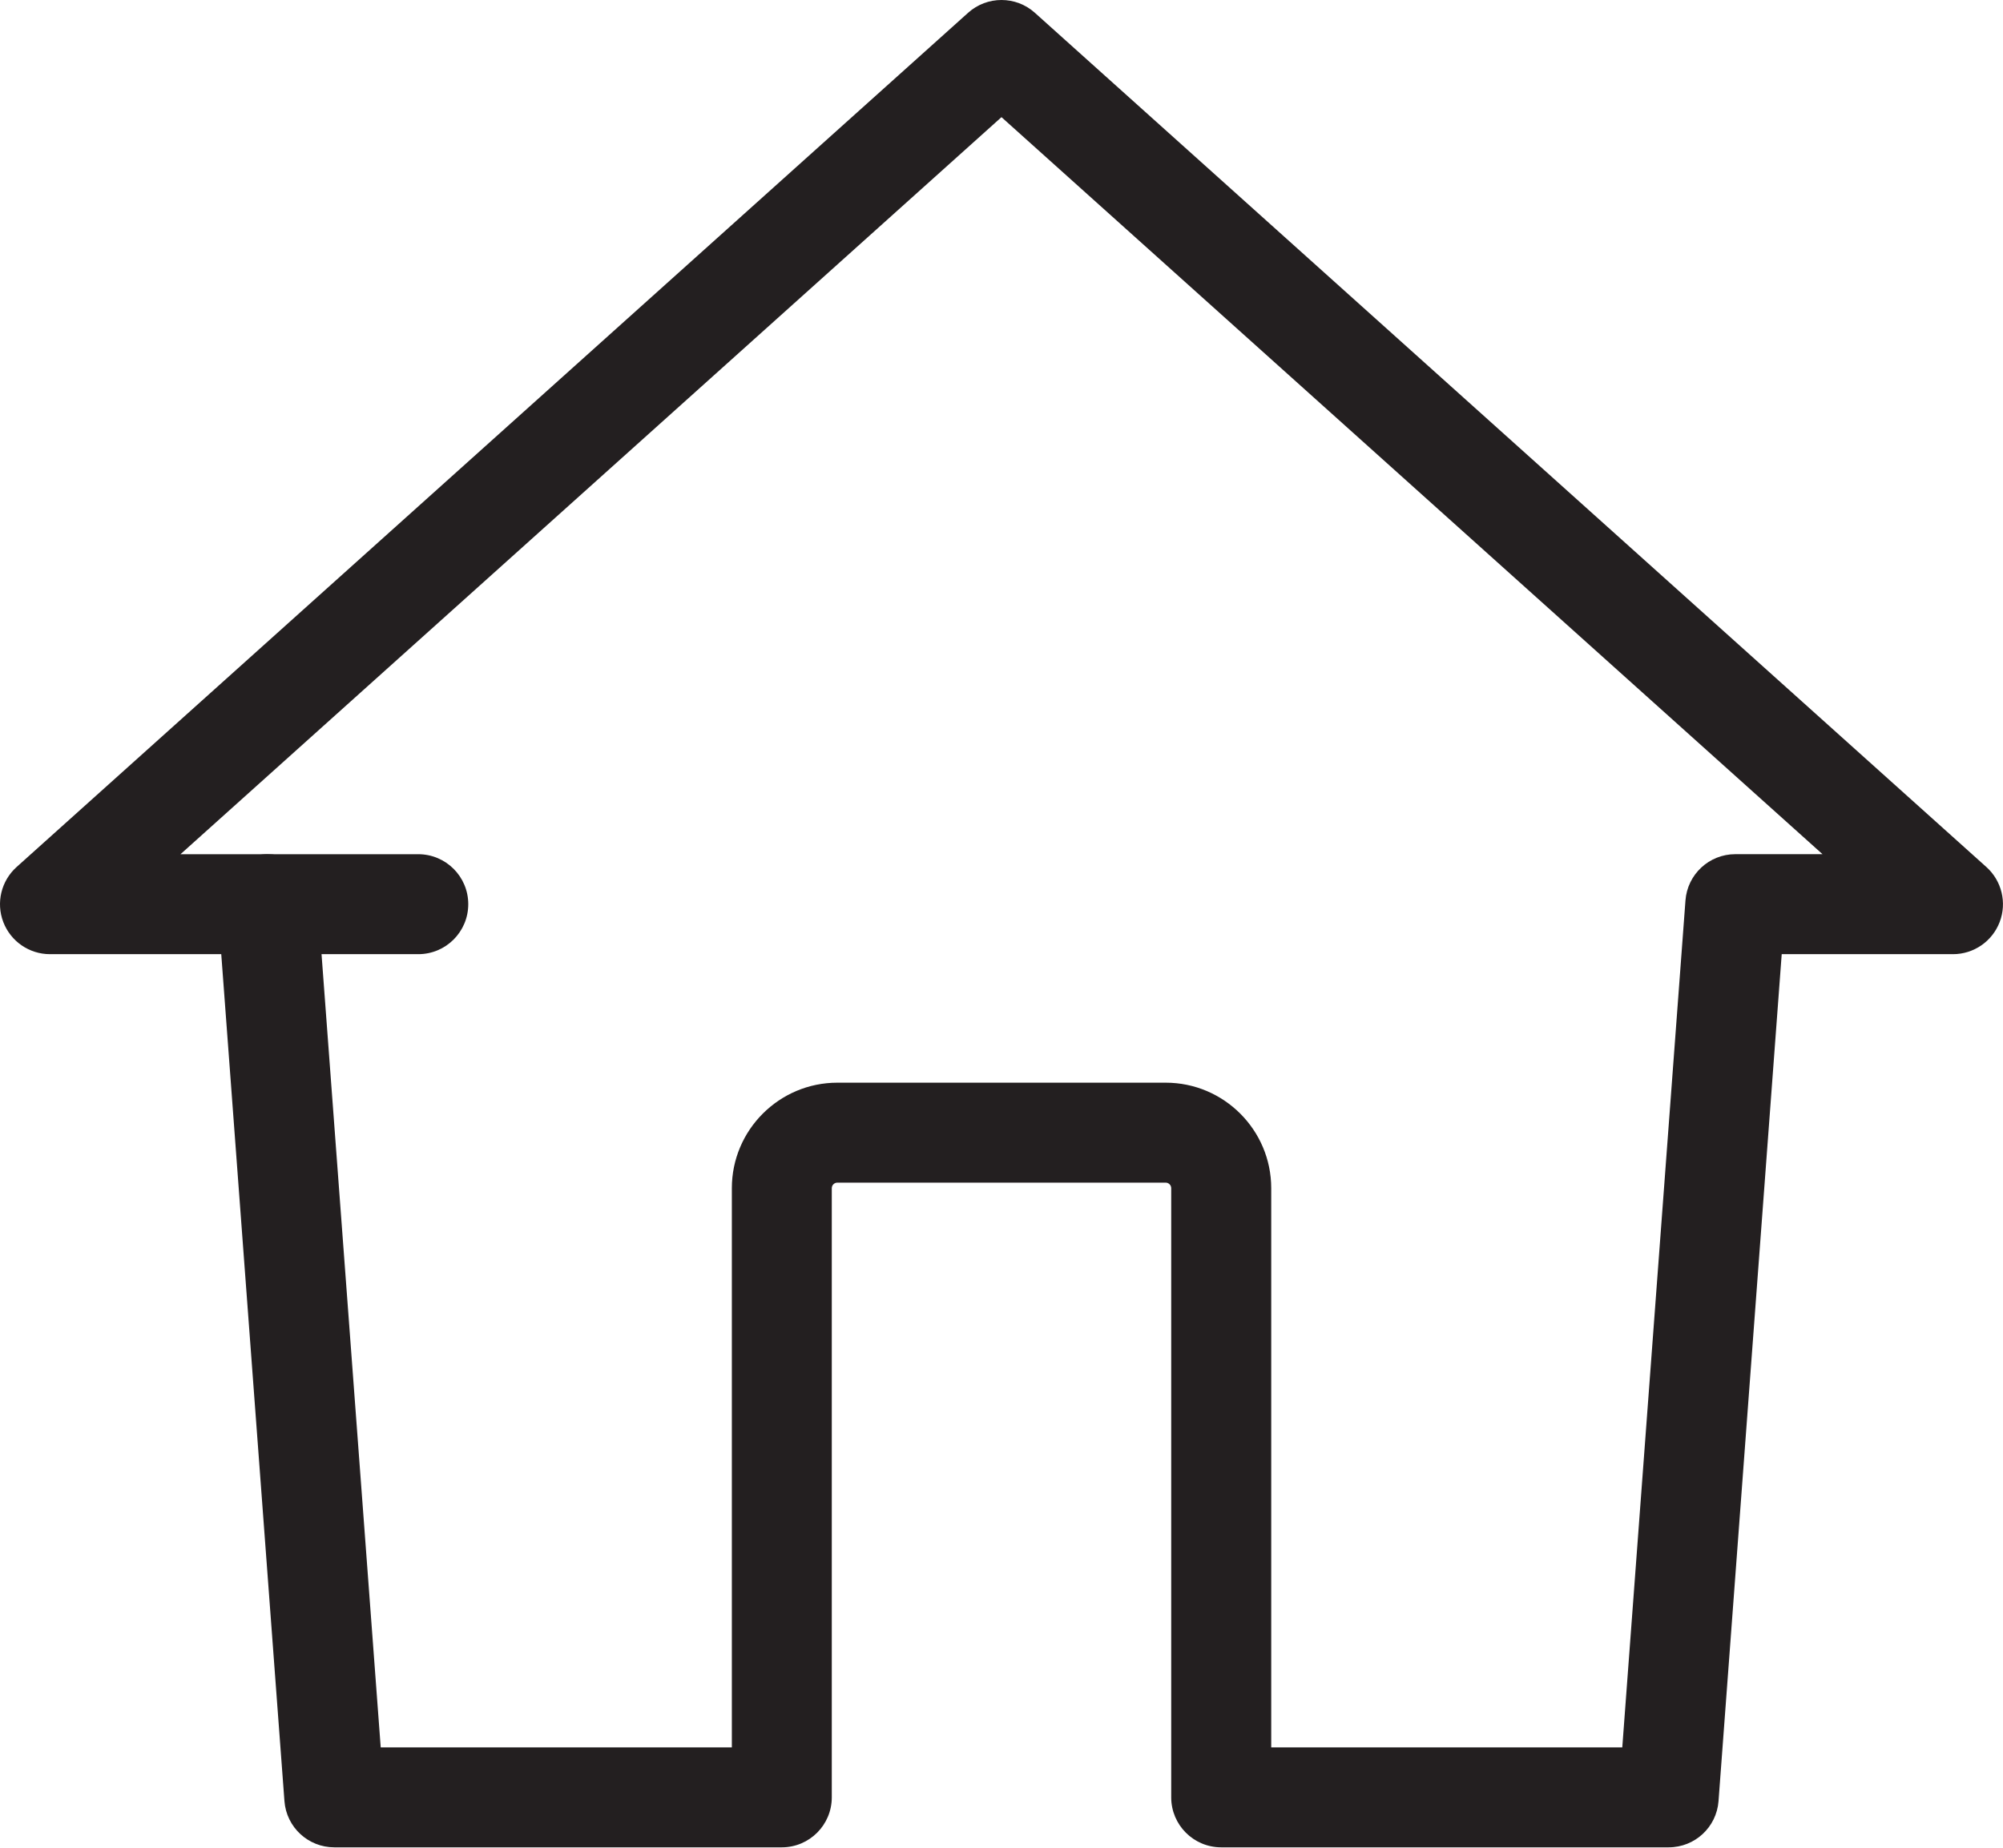
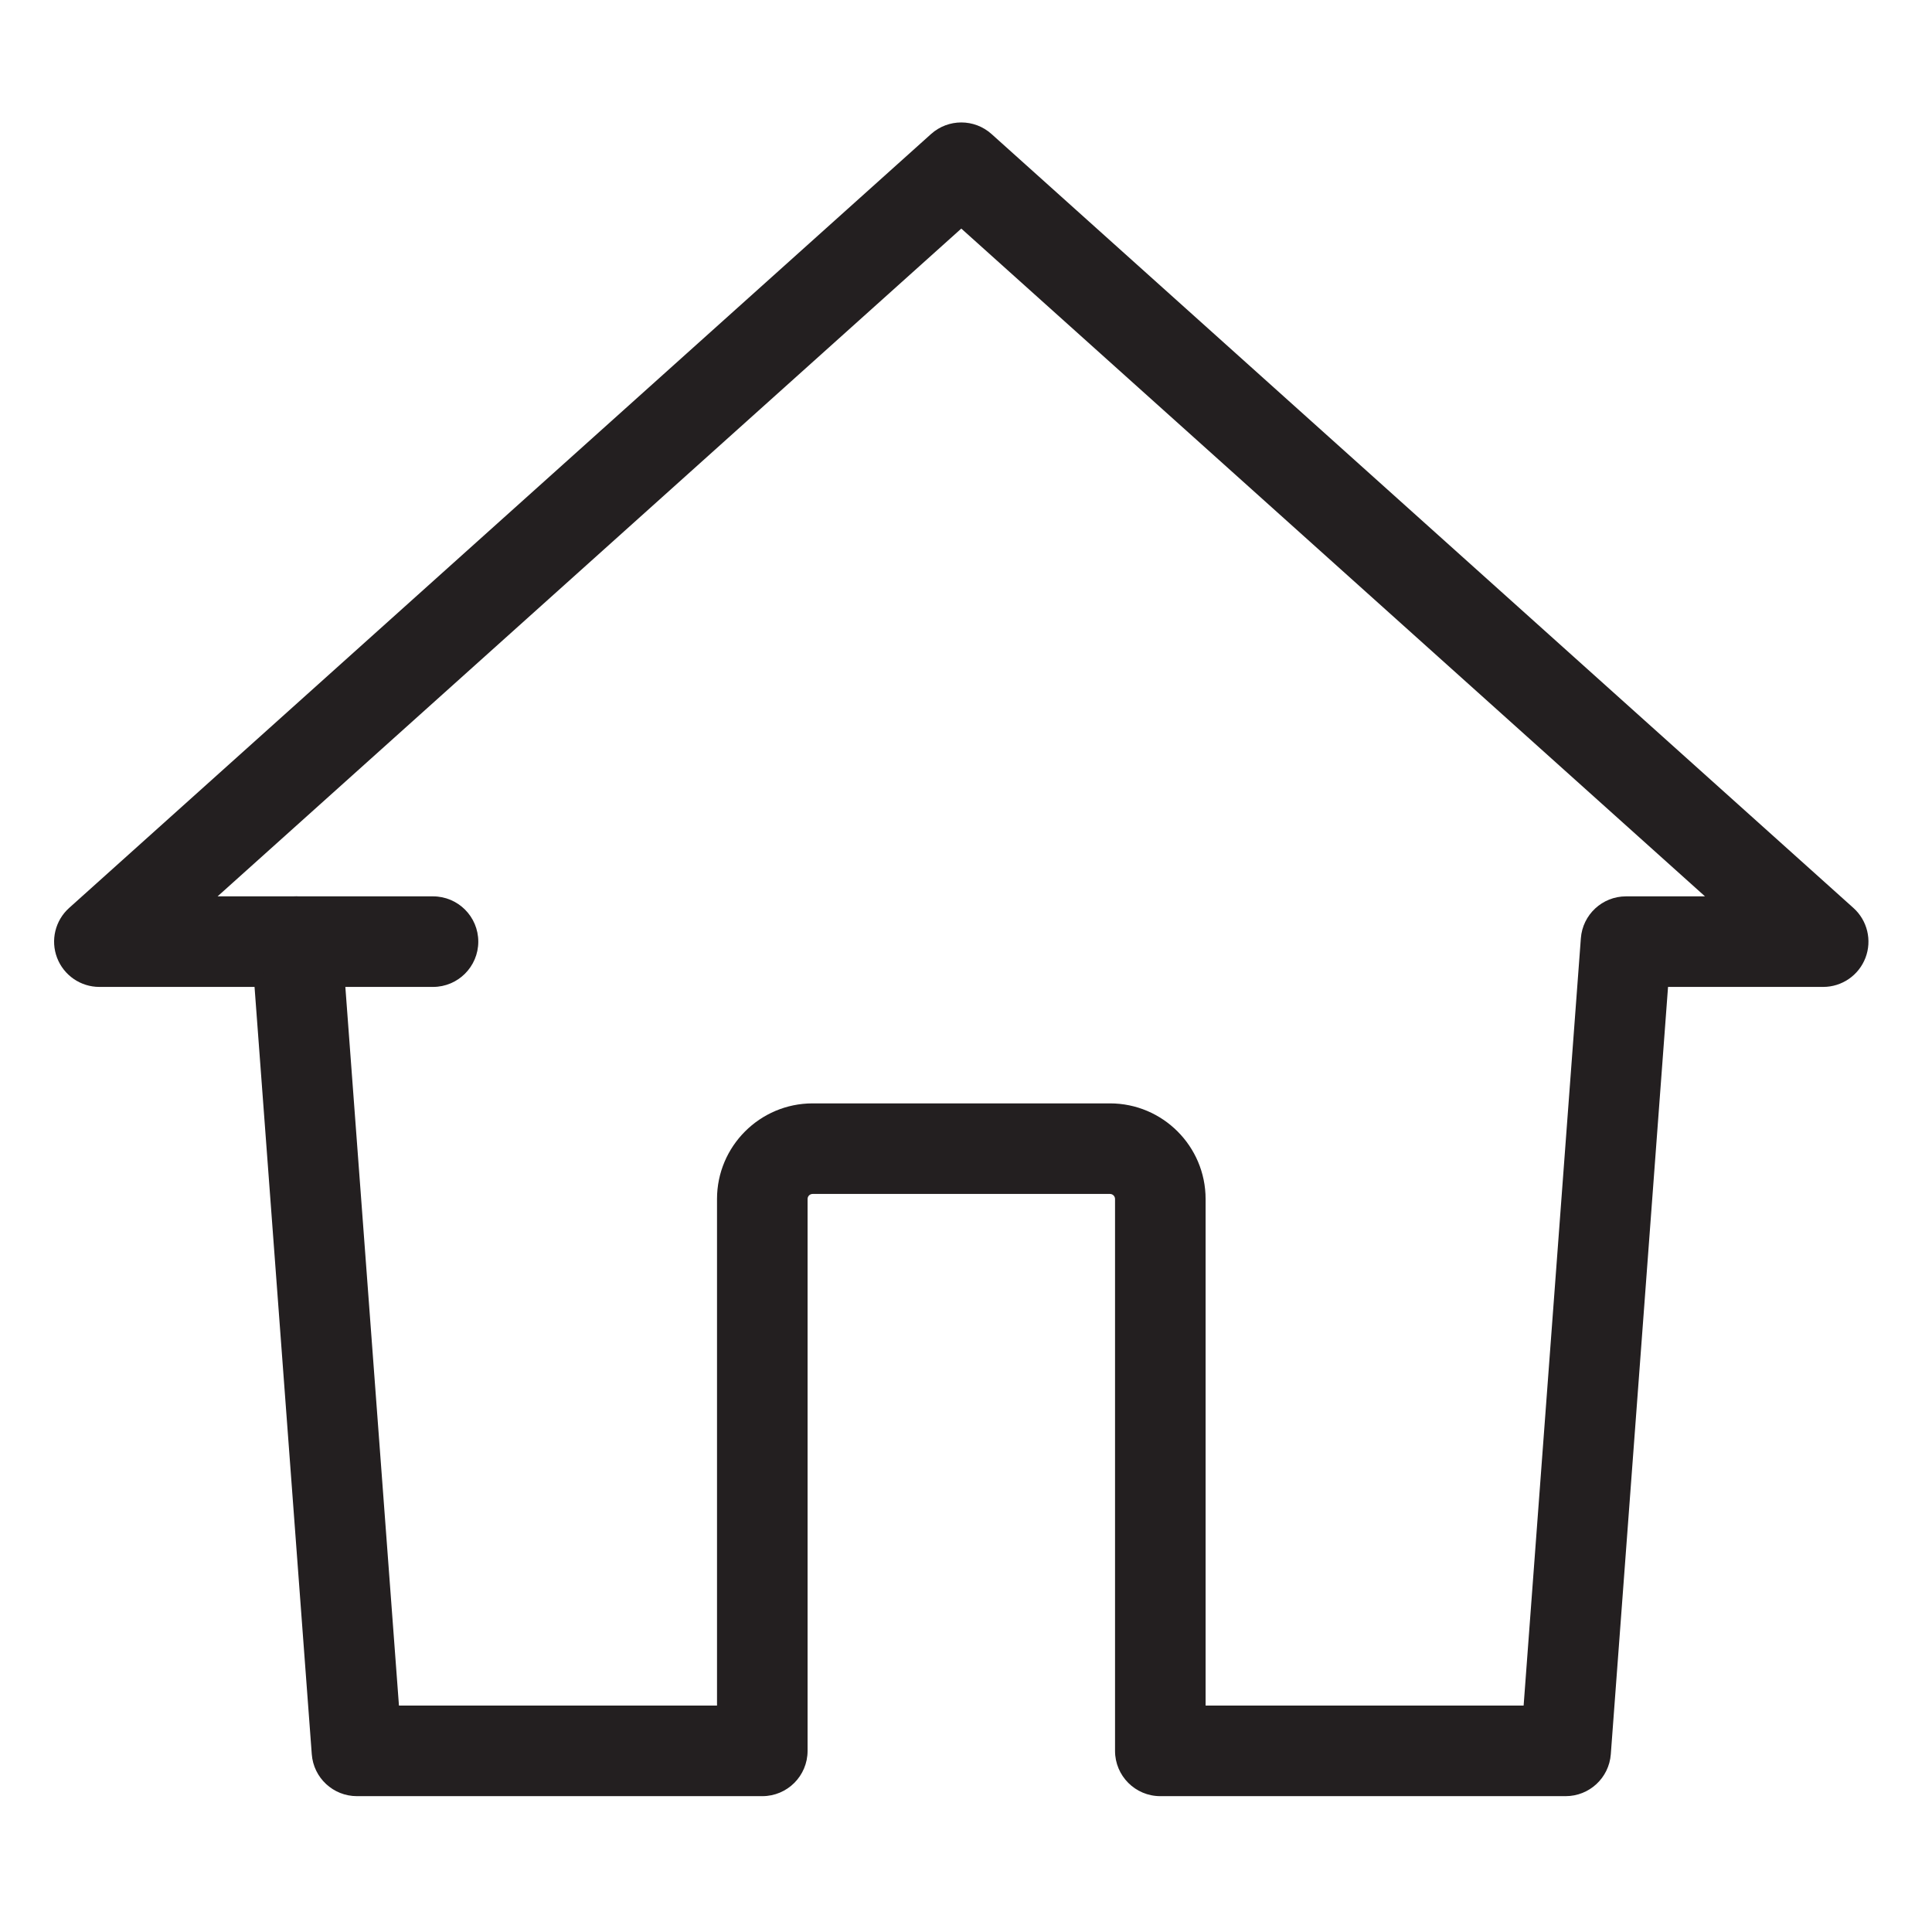
- <svg xmlns="http://www.w3.org/2000/svg" version="1.1" x="0px" y="0px" viewBox="0 0 60.103 55.443" style="enable-background:new 0 0 60.103 55.443;" xml:space="preserve">
+ <svg xmlns="http://www.w3.org/2000/svg" version="1.1" x="0px" y="0px" viewBox="0 0 64 64" style="enable-background:new 0 0 64 64;" xml:space="preserve">
  <g id="house">
    <g id="XMLID_626_">
      <g id="XMLID_631_">
-         <path style="fill:none;stroke:#231F20;stroke-width:3;stroke-linecap:round;stroke-linejoin:round;stroke-miterlimit:10;" d="     M41.57,53.943" />
+         <path style="fill:none;stroke:#231F20;stroke-width:3;stroke-linecap:round;stroke-linejoin:round;stroke-miterlimit:10;" d="     M43.362,58" />
      </g>
      <g id="XMLID_630_">
-         <path style="fill:none;stroke:#231F20;stroke-width:3;stroke-linecap:round;stroke-linejoin:round;stroke-miterlimit:10;" d="     M23.459,53.943" />
+         <path style="fill:none;stroke:#231F20;stroke-width:3;stroke-linecap:round;stroke-linejoin:round;stroke-miterlimit:10;" d="     M25.251,58" />
      </g>
      <g id="XMLID_628_">
        <g id="XMLID_629_">
-           <path style="fill:#231F20;" d="M50.071,55.443H36.644c-0.829,0-1.5-0.672-1.5-1.5V35.661c0-0.092-0.075-0.167-0.167-0.167      h-9.851c-0.092,0-0.167,0.075-0.167,0.167v18.282c0,0.828-0.671,1.5-1.5,1.5H10.031c-0.785,0-1.438-0.605-1.496-1.389      L6.639,28.637H1.5c-0.622,0-1.178-0.383-1.401-0.964c-0.222-0.58-0.063-1.237,0.399-1.652L29.049,0.384      c0.569-0.512,1.435-0.512,2.004,0l28.551,25.637c0.462,0.415,0.621,1.072,0.399,1.652c-0.223,0.581-0.779,0.964-1.401,0.964      h-5.139l-1.896,25.418C51.509,54.838,50.857,55.443,50.071,55.443z M38.144,52.443h10.535l1.896-25.418      c0.058-0.783,0.71-1.389,1.496-1.389h2.616L30.051,3.516L5.416,25.637h2.616c0.785,0,1.438,0.605,1.496,1.389l1.896,25.418      h10.536V35.661c0-1.746,1.421-3.167,3.167-3.167h9.851c1.746,0,3.167,1.421,3.167,3.167V52.443z" />
+           <path style="fill:#231F20;" d="M51.864,59.5H38.437c-0.829,0-1.5-0.672-1.5-1.5V39.718c0-0.092-0.075-0.167-0.167-0.167h-9.851      c-0.092,0-0.167,0.075-0.167,0.167V58c0,0.828-0.671,1.5-1.5,1.5H11.824c-0.785,0-1.438-0.605-1.496-1.389L8.432,32.693H3.292      c-0.622,0-1.178-0.383-1.401-0.964c-0.222-0.58-0.063-1.237,0.399-1.652L30.842,4.44c0.569-0.512,1.435-0.512,2.004,0      l28.551,25.637c0.462,0.415,0.621,1.072,0.399,1.652c-0.223,0.581-0.779,0.964-1.401,0.964h-5.139l-1.896,25.418      C53.301,58.895,52.649,59.5,51.864,59.5z M39.937,56.5h10.535l1.896-25.418c0.058-0.783,0.71-1.389,1.496-1.389h2.616      L31.844,7.572L7.208,29.693h2.616c0.785,0,1.438,0.605,1.496,1.389L13.216,56.5h10.536V39.718c0-1.746,1.421-3.167,3.167-3.167      h9.851c1.746,0,3.167,1.421,3.167,3.167V56.5z" />
        </g>
      </g>
      <g id="XMLID_627_">
-         <path style="fill:#231F20;" d="M12.551,28.637h-4.52c-0.829,0-1.5-0.672-1.5-1.5s0.671-1.5,1.5-1.5h4.52     c0.829,0,1.5,0.672,1.5,1.5S13.38,28.637,12.551,28.637z" />
+         <path style="fill:#231F20;" d="M14.344,32.693h-4.52c-0.829,0-1.5-0.672-1.5-1.5s0.671-1.5,1.5-1.5h4.52     c0.829,0,1.5,0.672,1.5,1.5S15.172,32.693,14.344,32.693z" />
      </g>
    </g>
  </g>
  <g id="Layer_1">
</g>
</svg>
